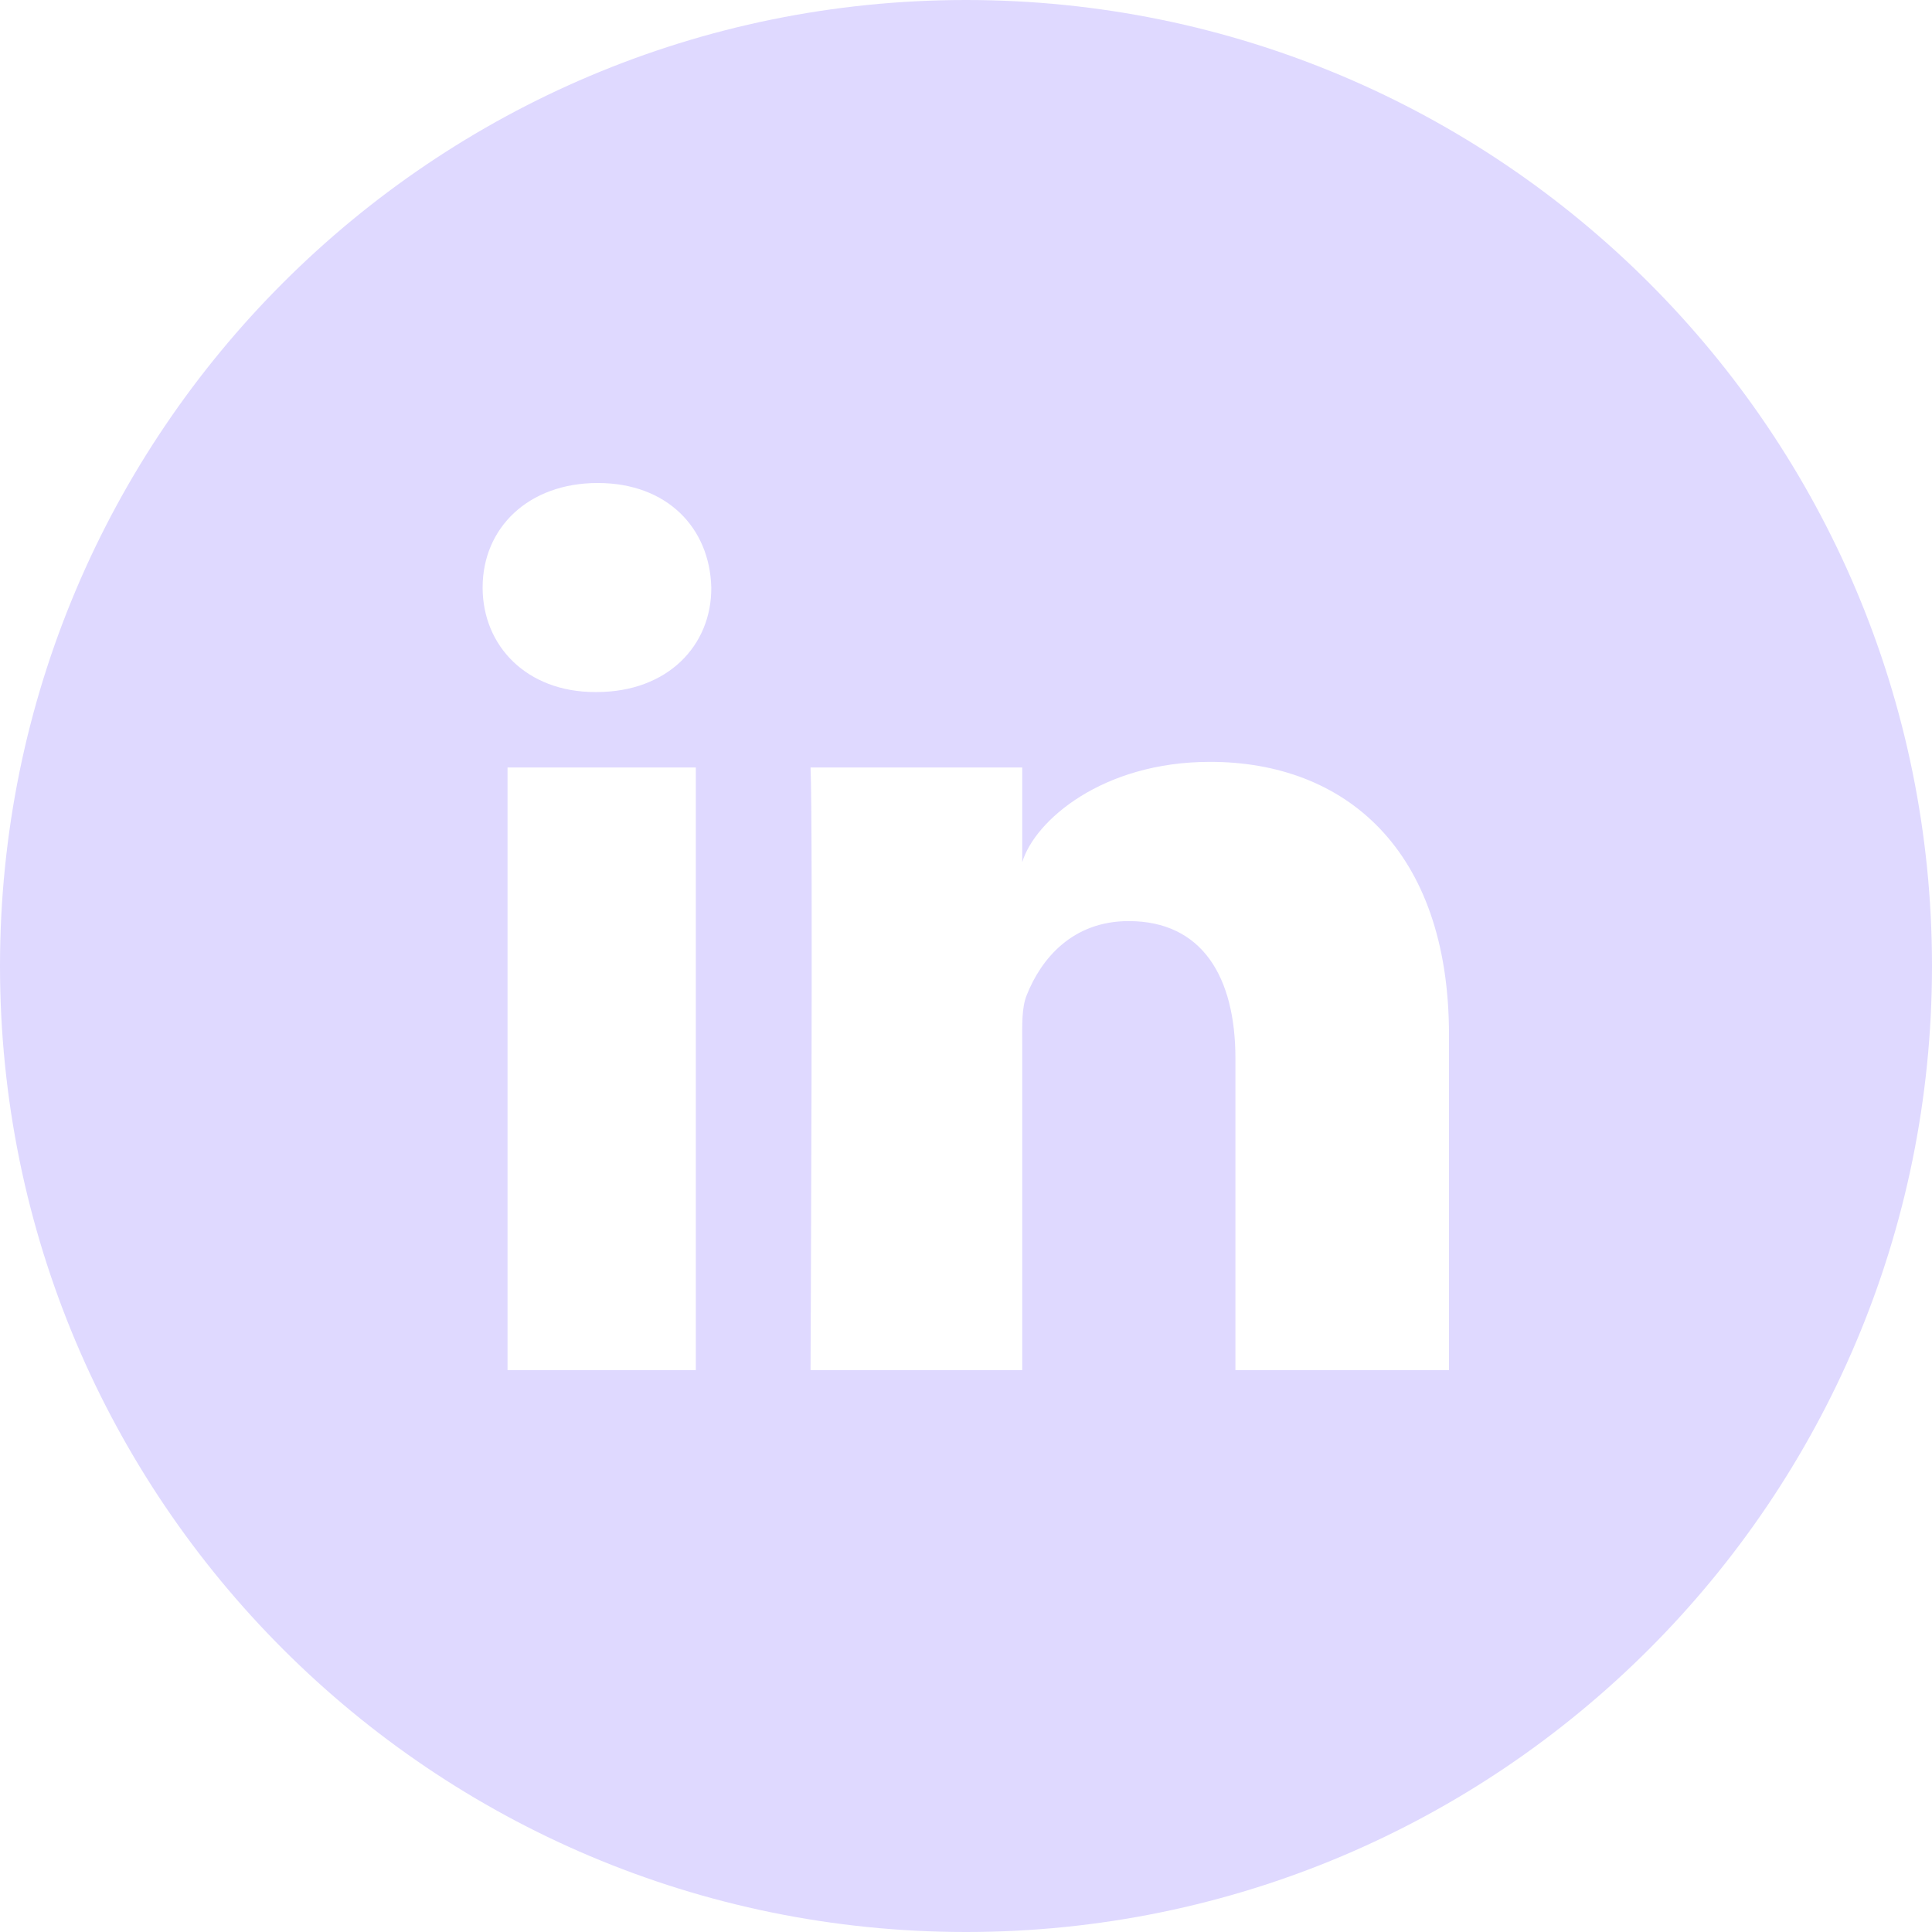
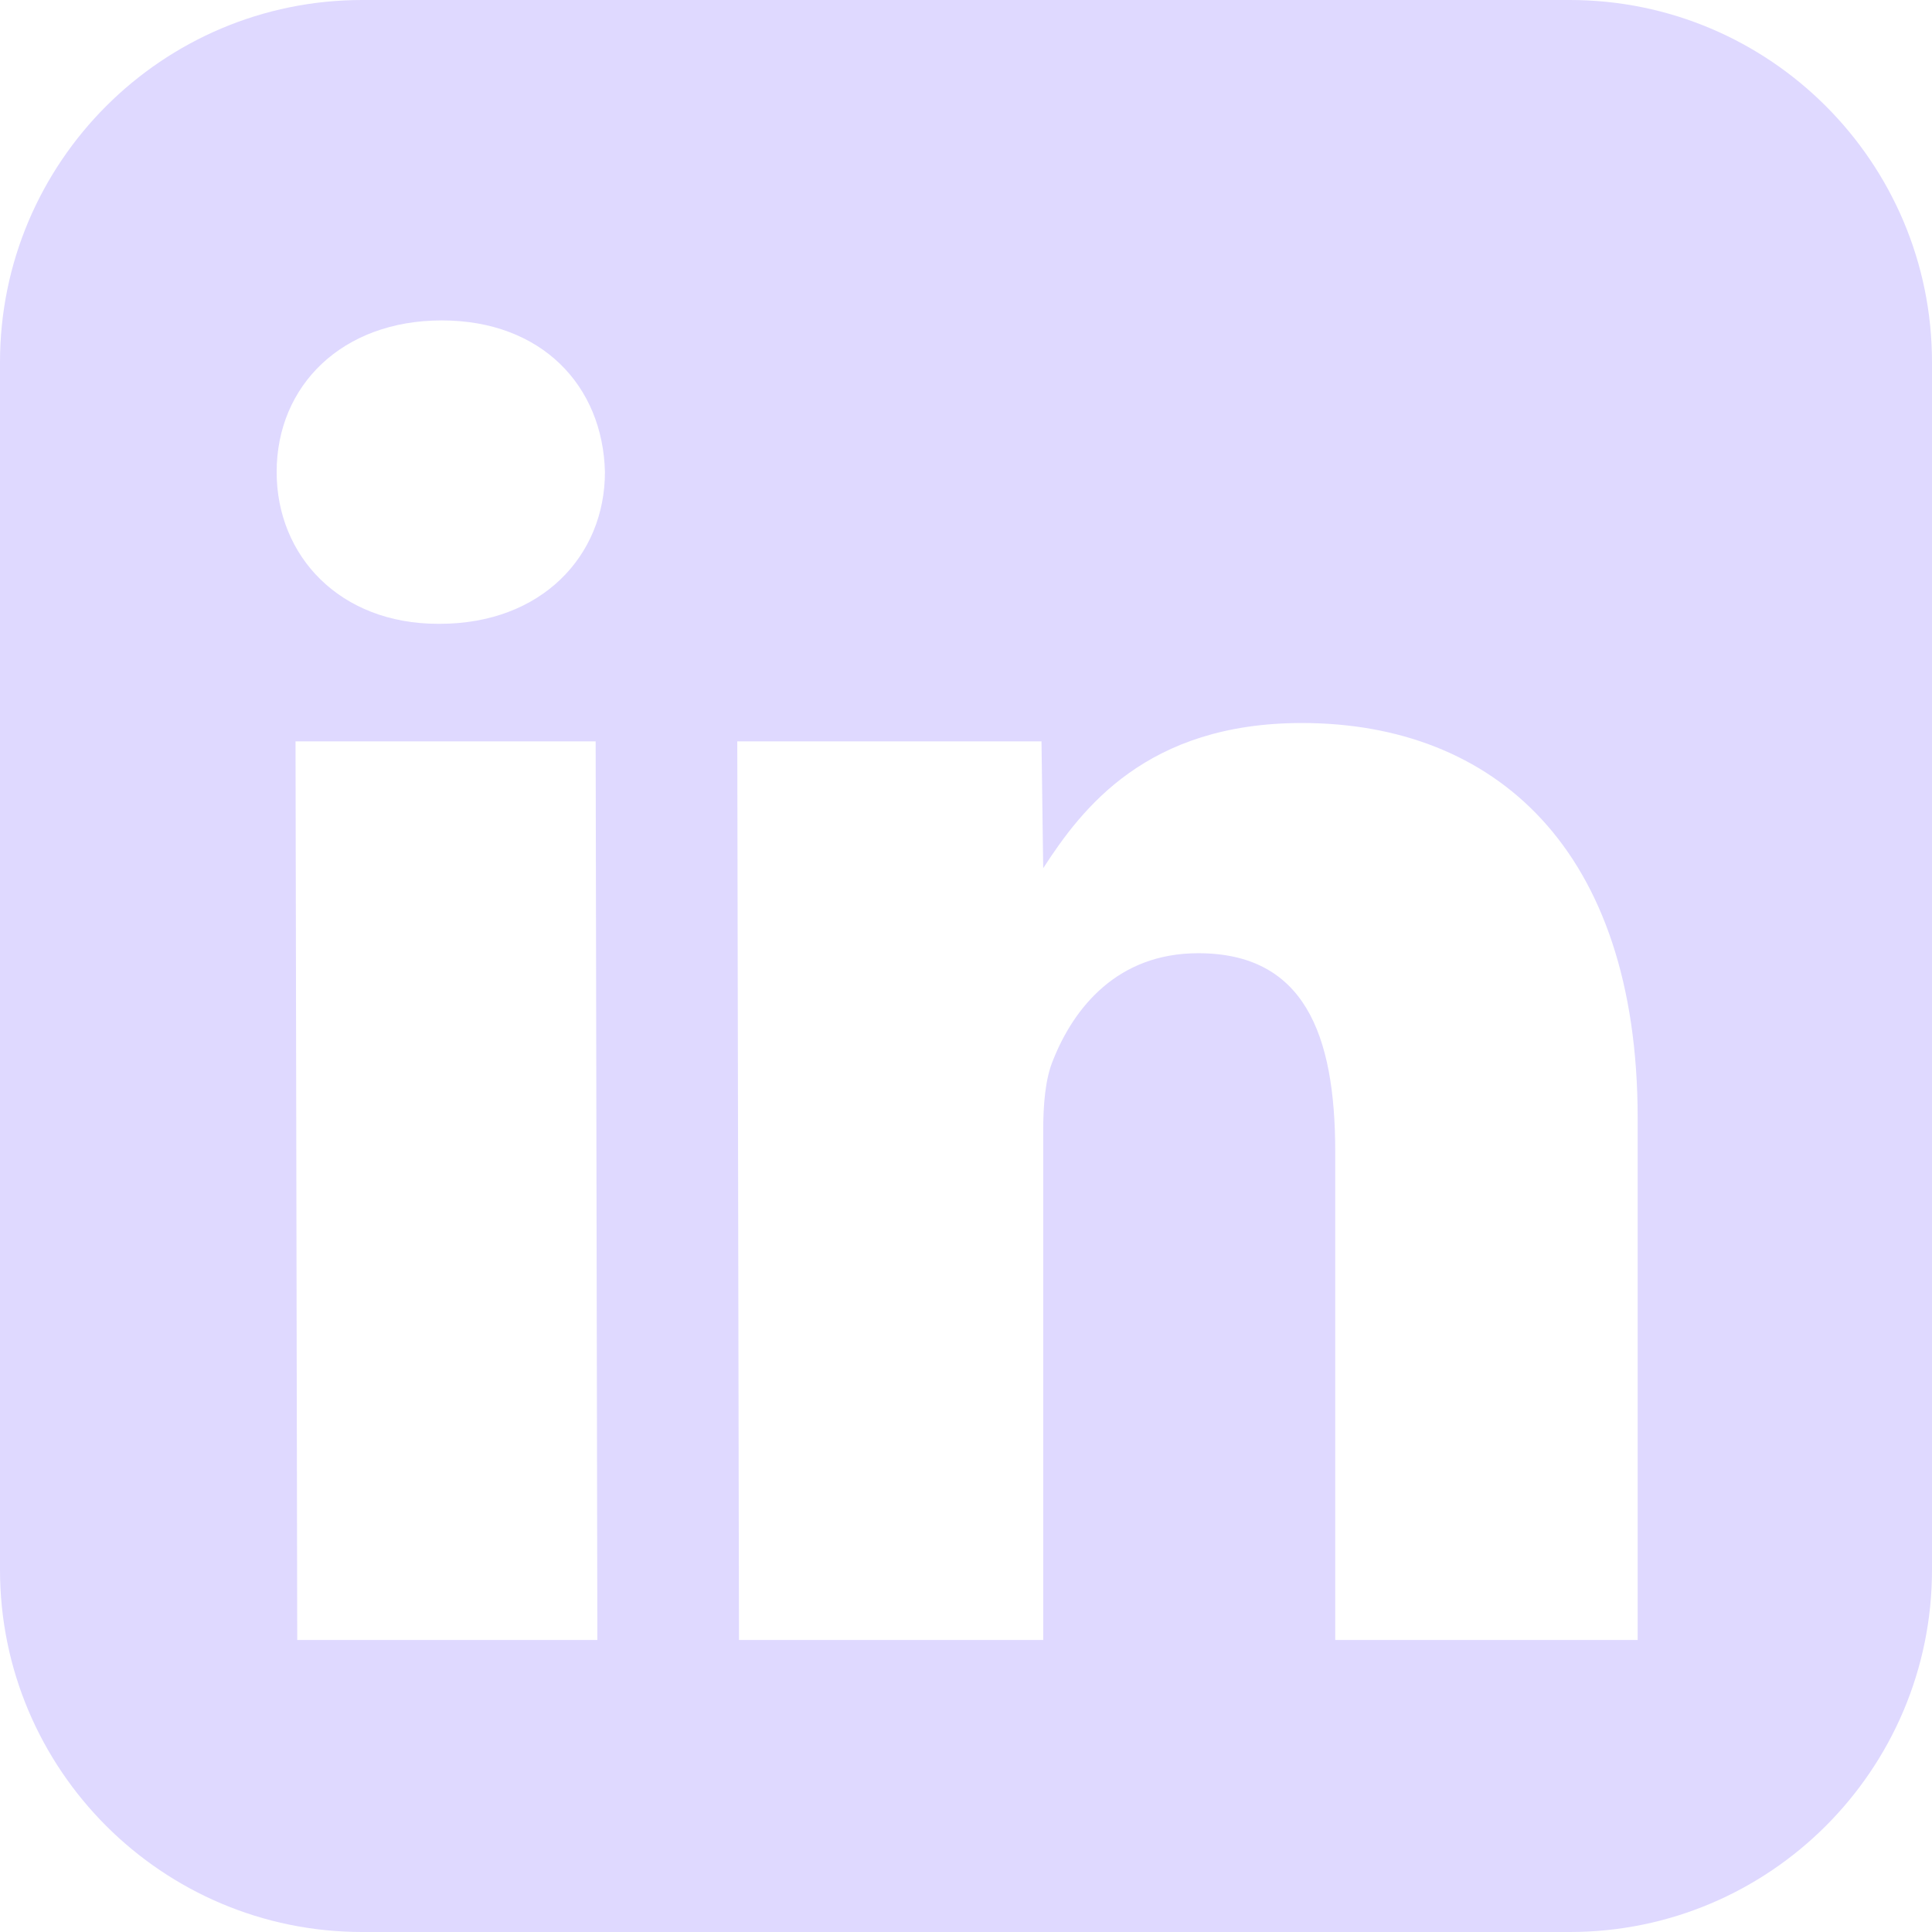
- <svg xmlns="http://www.w3.org/2000/svg" fill="#dfd9ff" height="200px" width="200px" version="1.1" id="Layer_1" viewBox="-143 145 512 512" xml:space="preserve">
-   <g id="SVGRepo_bgCarrier" stroke-width="0" />
-   <g id="SVGRepo_tracerCarrier" stroke-linecap="round" stroke-linejoin="round" />
-   <g id="SVGRepo_iconCarrier">
-     <path d="M113,145c-141.4,0-256,114.6-256,256s114.6,256,256,256s256-114.6,256-256S254.4,145,113,145z M41.4,508.1H-8.5V348.4h49.9 V508.1z M15.1,328.4h-0.4c-18.1,0-29.8-12.2-29.8-27.7c0-15.8,12.1-27.7,30.5-27.7c18.4,0,29.7,11.9,30.1,27.7 C45.6,316.1,33.9,328.4,15.1,328.4z M241,508.1h-56.6v-82.6c0-21.6-8.8-36.4-28.3-36.4c-14.9,0-23.2,10-27,19.6 c-1.4,3.4-1.2,8.2-1.2,13.1v86.3H71.8c0,0,0.7-146.4,0-159.7h56.1v25.1c3.3-11,21.2-26.6,49.8-26.6c35.5,0,63.3,23,63.3,72.4V508.1z " />
-   </g>
+ <svg xmlns="http://www.w3.org/2000/svg" fill="#dfd9ff" viewBox="0 0 26 26" width="52px" height="52px">
+   <path d="M 21.125 0 L 4.875 0 C 2.184 0 0 2.184 0 4.875 L 0 21.125 C 0 23.816 2.184 26 4.875 26 L 21.125 26 C 23.816 26 26 23.816 26 21.125 L 26 4.875 C 26 2.184 23.816 0 21.125 0 Z M 8.039 22.07 L 4 22.07 L 3.977 9.977 L 8.016 9.977 Z M 5.918 8.395 L 5.895 8.395 C 4.574 8.395 3.723 7.484 3.723 6.352 C 3.723 5.191 4.602 4.312 5.945 4.312 C 7.289 4.312 8.113 5.191 8.141 6.352 C 8.141 7.484 7.285 8.395 5.918 8.395 Z M 22.043 22.07 L 17.969 22.07 L 17.969 15.5 C 17.969 13.91 17.547 12.828 16.125 12.828 C 15.039 12.828 14.453 13.559 14.172 14.266 C 14.066 14.52 14.039 14.867 14.039 15.223 L 14.039 22.07 L 9.945 22.07 L 9.922 9.977 L 14.016 9.977 L 14.039 11.684 C 14.562 10.875 15.434 9.73 17.52 9.73 C 20.105 9.73 22.039 11.418 22.039 15.047 L 22.039 22.07 Z" />
</svg>
